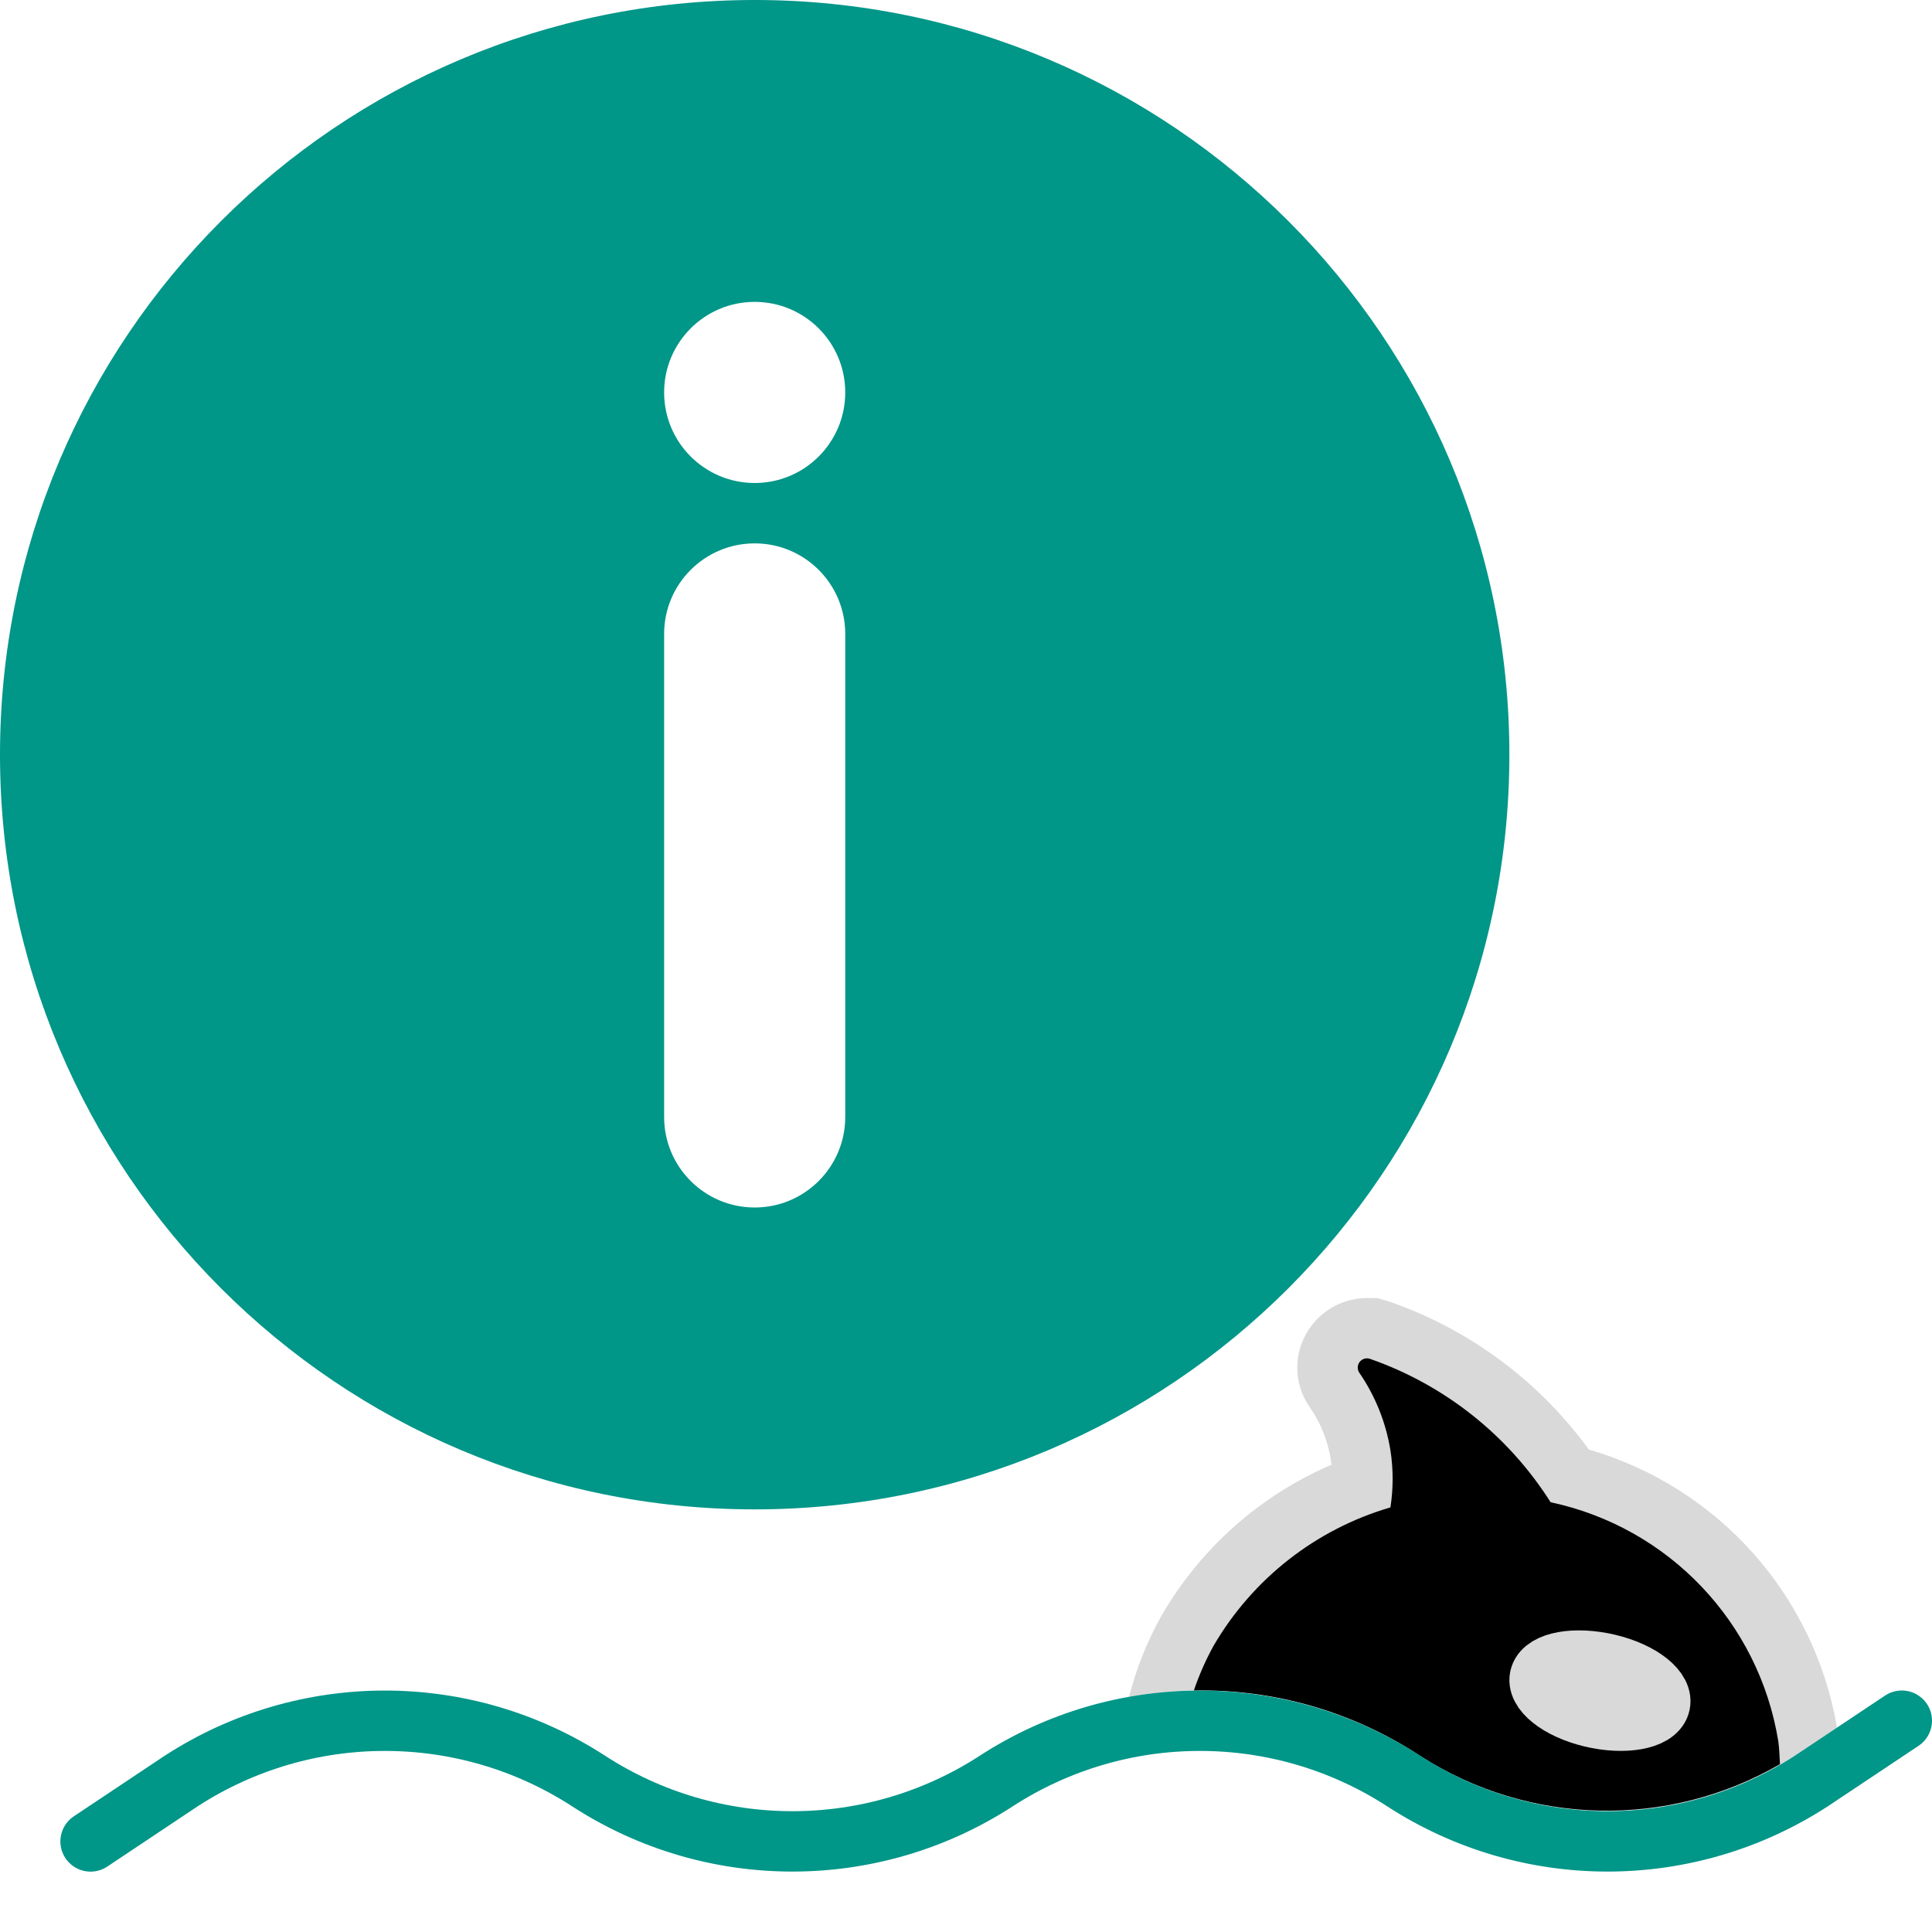
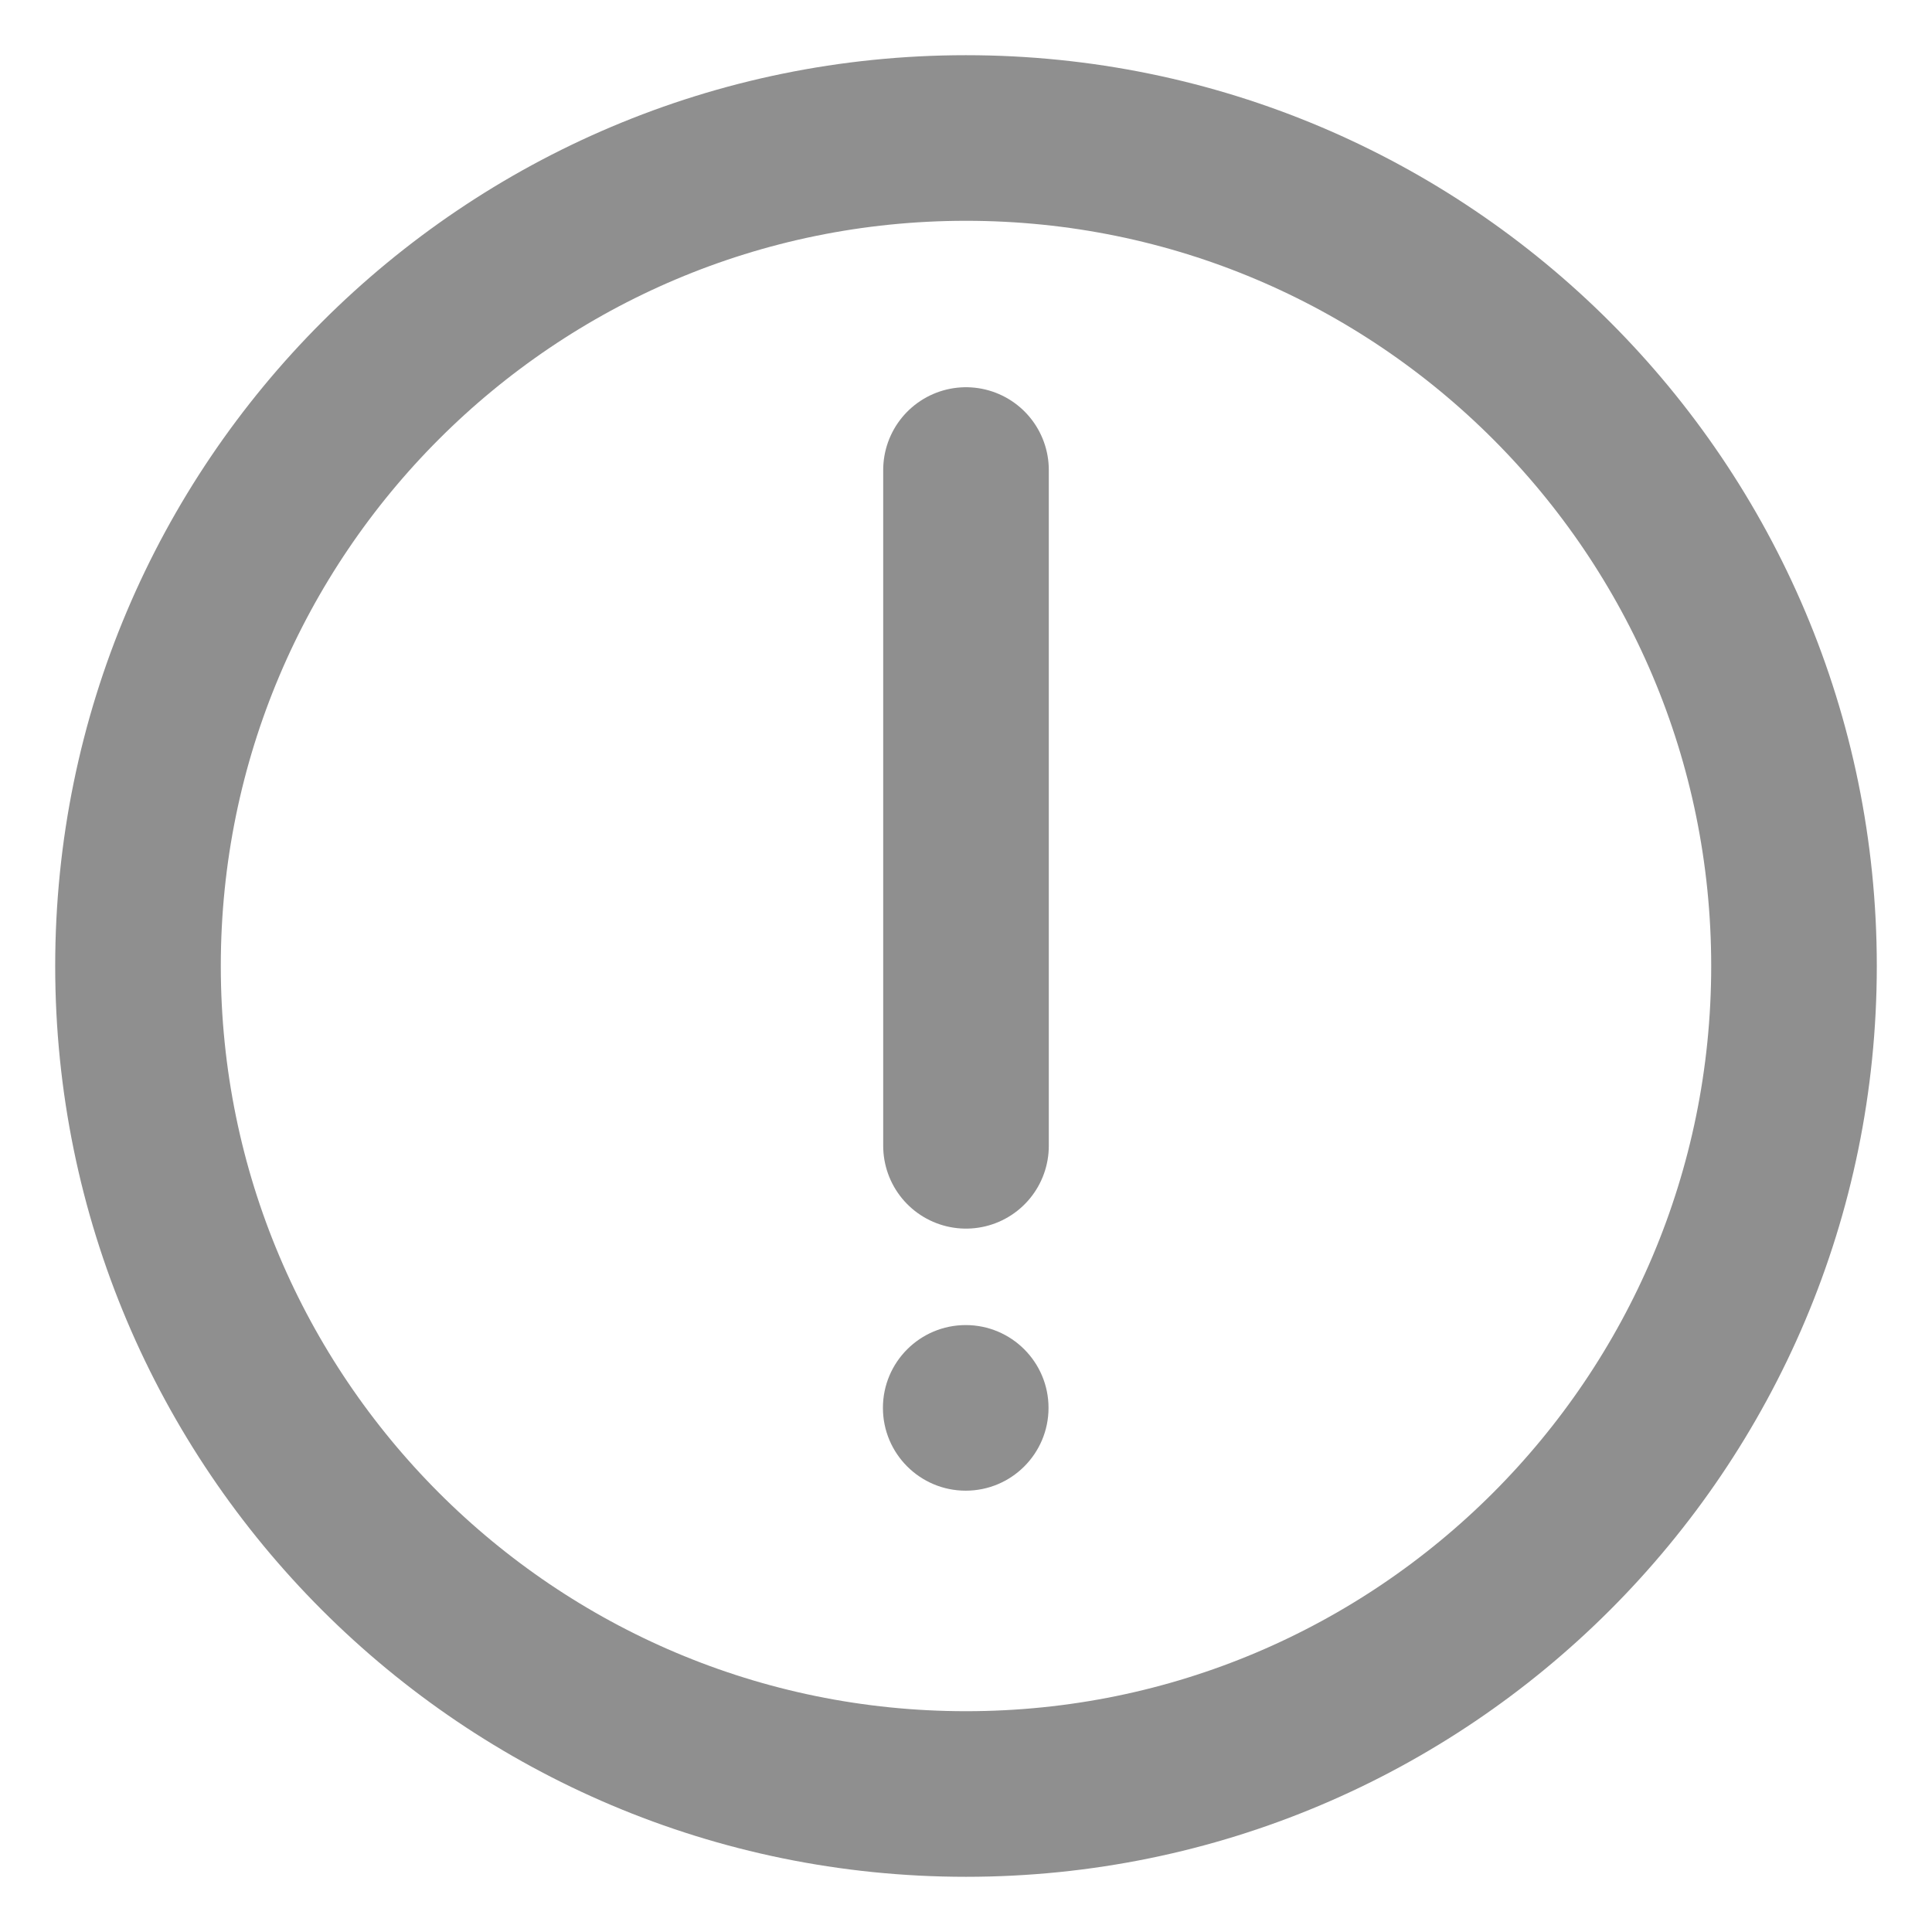
- <svg xmlns="http://www.w3.org/2000/svg" width="32" height="32" viewBox="0 0 32 32">
-   <path d="M23.527,29.084a5.722,5.722,0,0,0,6.2,0l.7-.469a5.816,5.816,0,0,0-4.111-4.606,6.871,6.871,0,0,0-3.285-2.444l-.216-.065h-.169a1.156,1.156,0,0,0-1.027.62,1.138,1.138,0,0,0,.07,1.18,2.116,2.116,0,0,1,.354.88c0,.026.008.053.012.08a5.972,5.972,0,0,0-2.824,2.513,5.511,5.511,0,0,0-.53,1.334A6.626,6.626,0,0,1,23.527,29.084Z" style="fill:#d9d9d9" />
-   <path d="M19.774,28a6.585,6.585,0,0,1,3.753,1.086,5.72,5.72,0,0,0,5.955.134c-.008-.127-.01-.254-.028-.38h0a4.84,4.84,0,0,0-3.771-3.958A5.8,5.8,0,0,0,22.7,22.51a.153.153,0,0,0-.188.223,3.165,3.165,0,0,1,.518,1.29,3.076,3.076,0,0,1,0,.944,5.022,5.022,0,0,0-2.934,2.3h0A4.611,4.611,0,0,0,19.774,28Z" />
-   <path d="M26.361,28.441c.546.13,1.052.039,1.129-.2s-.3-.546-.851-.677-1.052-.039-1.129.2S25.814,28.31,26.361,28.441Z" style="fill:#d9d9d9;stroke:#d9d9d9;stroke-miterlimit:10" />
-   <path d="M12.5,0A12.5,12.5,0,1,0,25,12.5,12.5,12.5,0,0,0,12.5,0Zm0,5A1.5,1.5,0,1,1,11,6.5,1.5,1.5,0,0,1,12.5,5ZM11,10.5a1.5,1.5,0,0,1,3,0v8a1.5,1.5,0,0,1-3,0Z" style="fill:#009688" />
-   <path d="M1.5,30.5l1.5-1a6.2,6.2,0,0,1,6.75,0h0a6.2,6.2,0,0,0,6.75,0h0a6.2,6.2,0,0,1,6.75,0h0a6.2,6.2,0,0,0,6.75,0l1.5-1" style="fill:none;stroke:#009688;stroke-linecap:round;stroke-linejoin:round" />
+ <svg xmlns="http://www.w3.org/2000/svg" width="14" height="14" viewBox="0 0 14 14" fill="none">
+   <circle cx="7" cy="7" r="6" stroke="#8F8F8F" stroke-width="1.2" stroke-linecap="round" stroke-linejoin="round" />
+   <path d="M7 3.406L7 8.303" stroke="#8F8F8F" stroke-width="1.2" stroke-linecap="round" stroke-linejoin="round" />
+   <circle cx="6.998" cy="10.202" r="0.6" fill="#8F8F8F" />
</svg>
